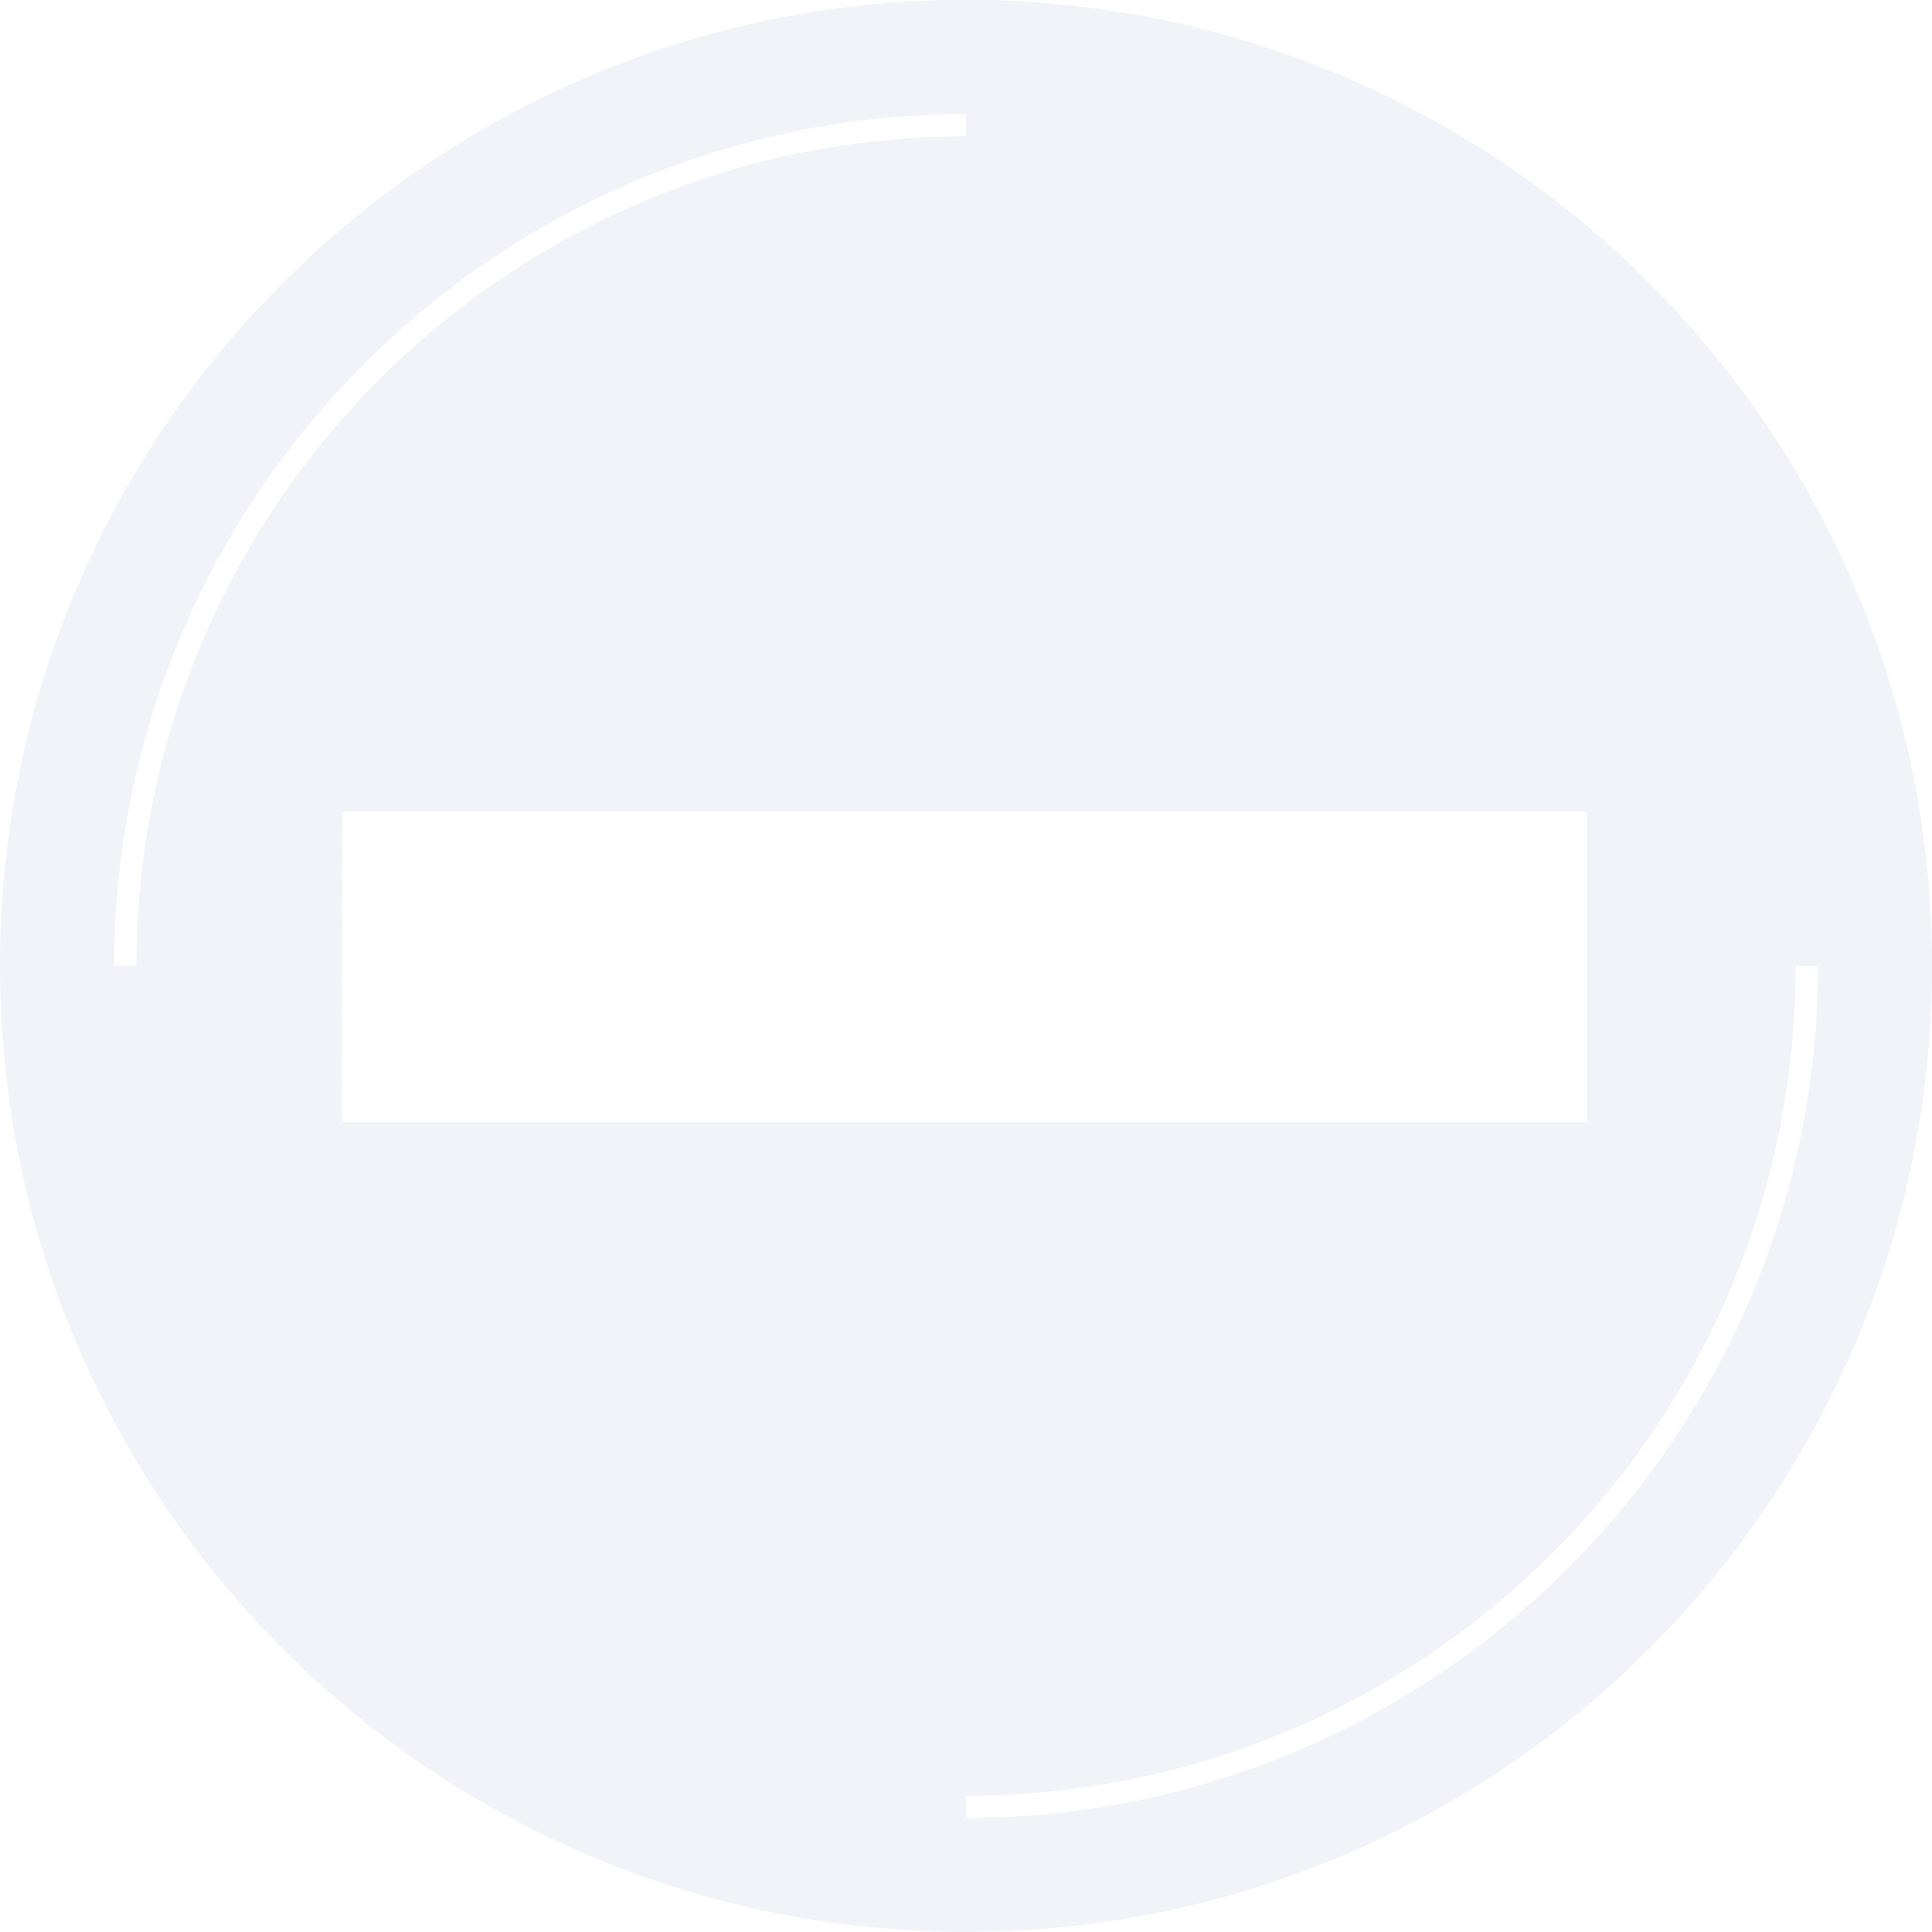
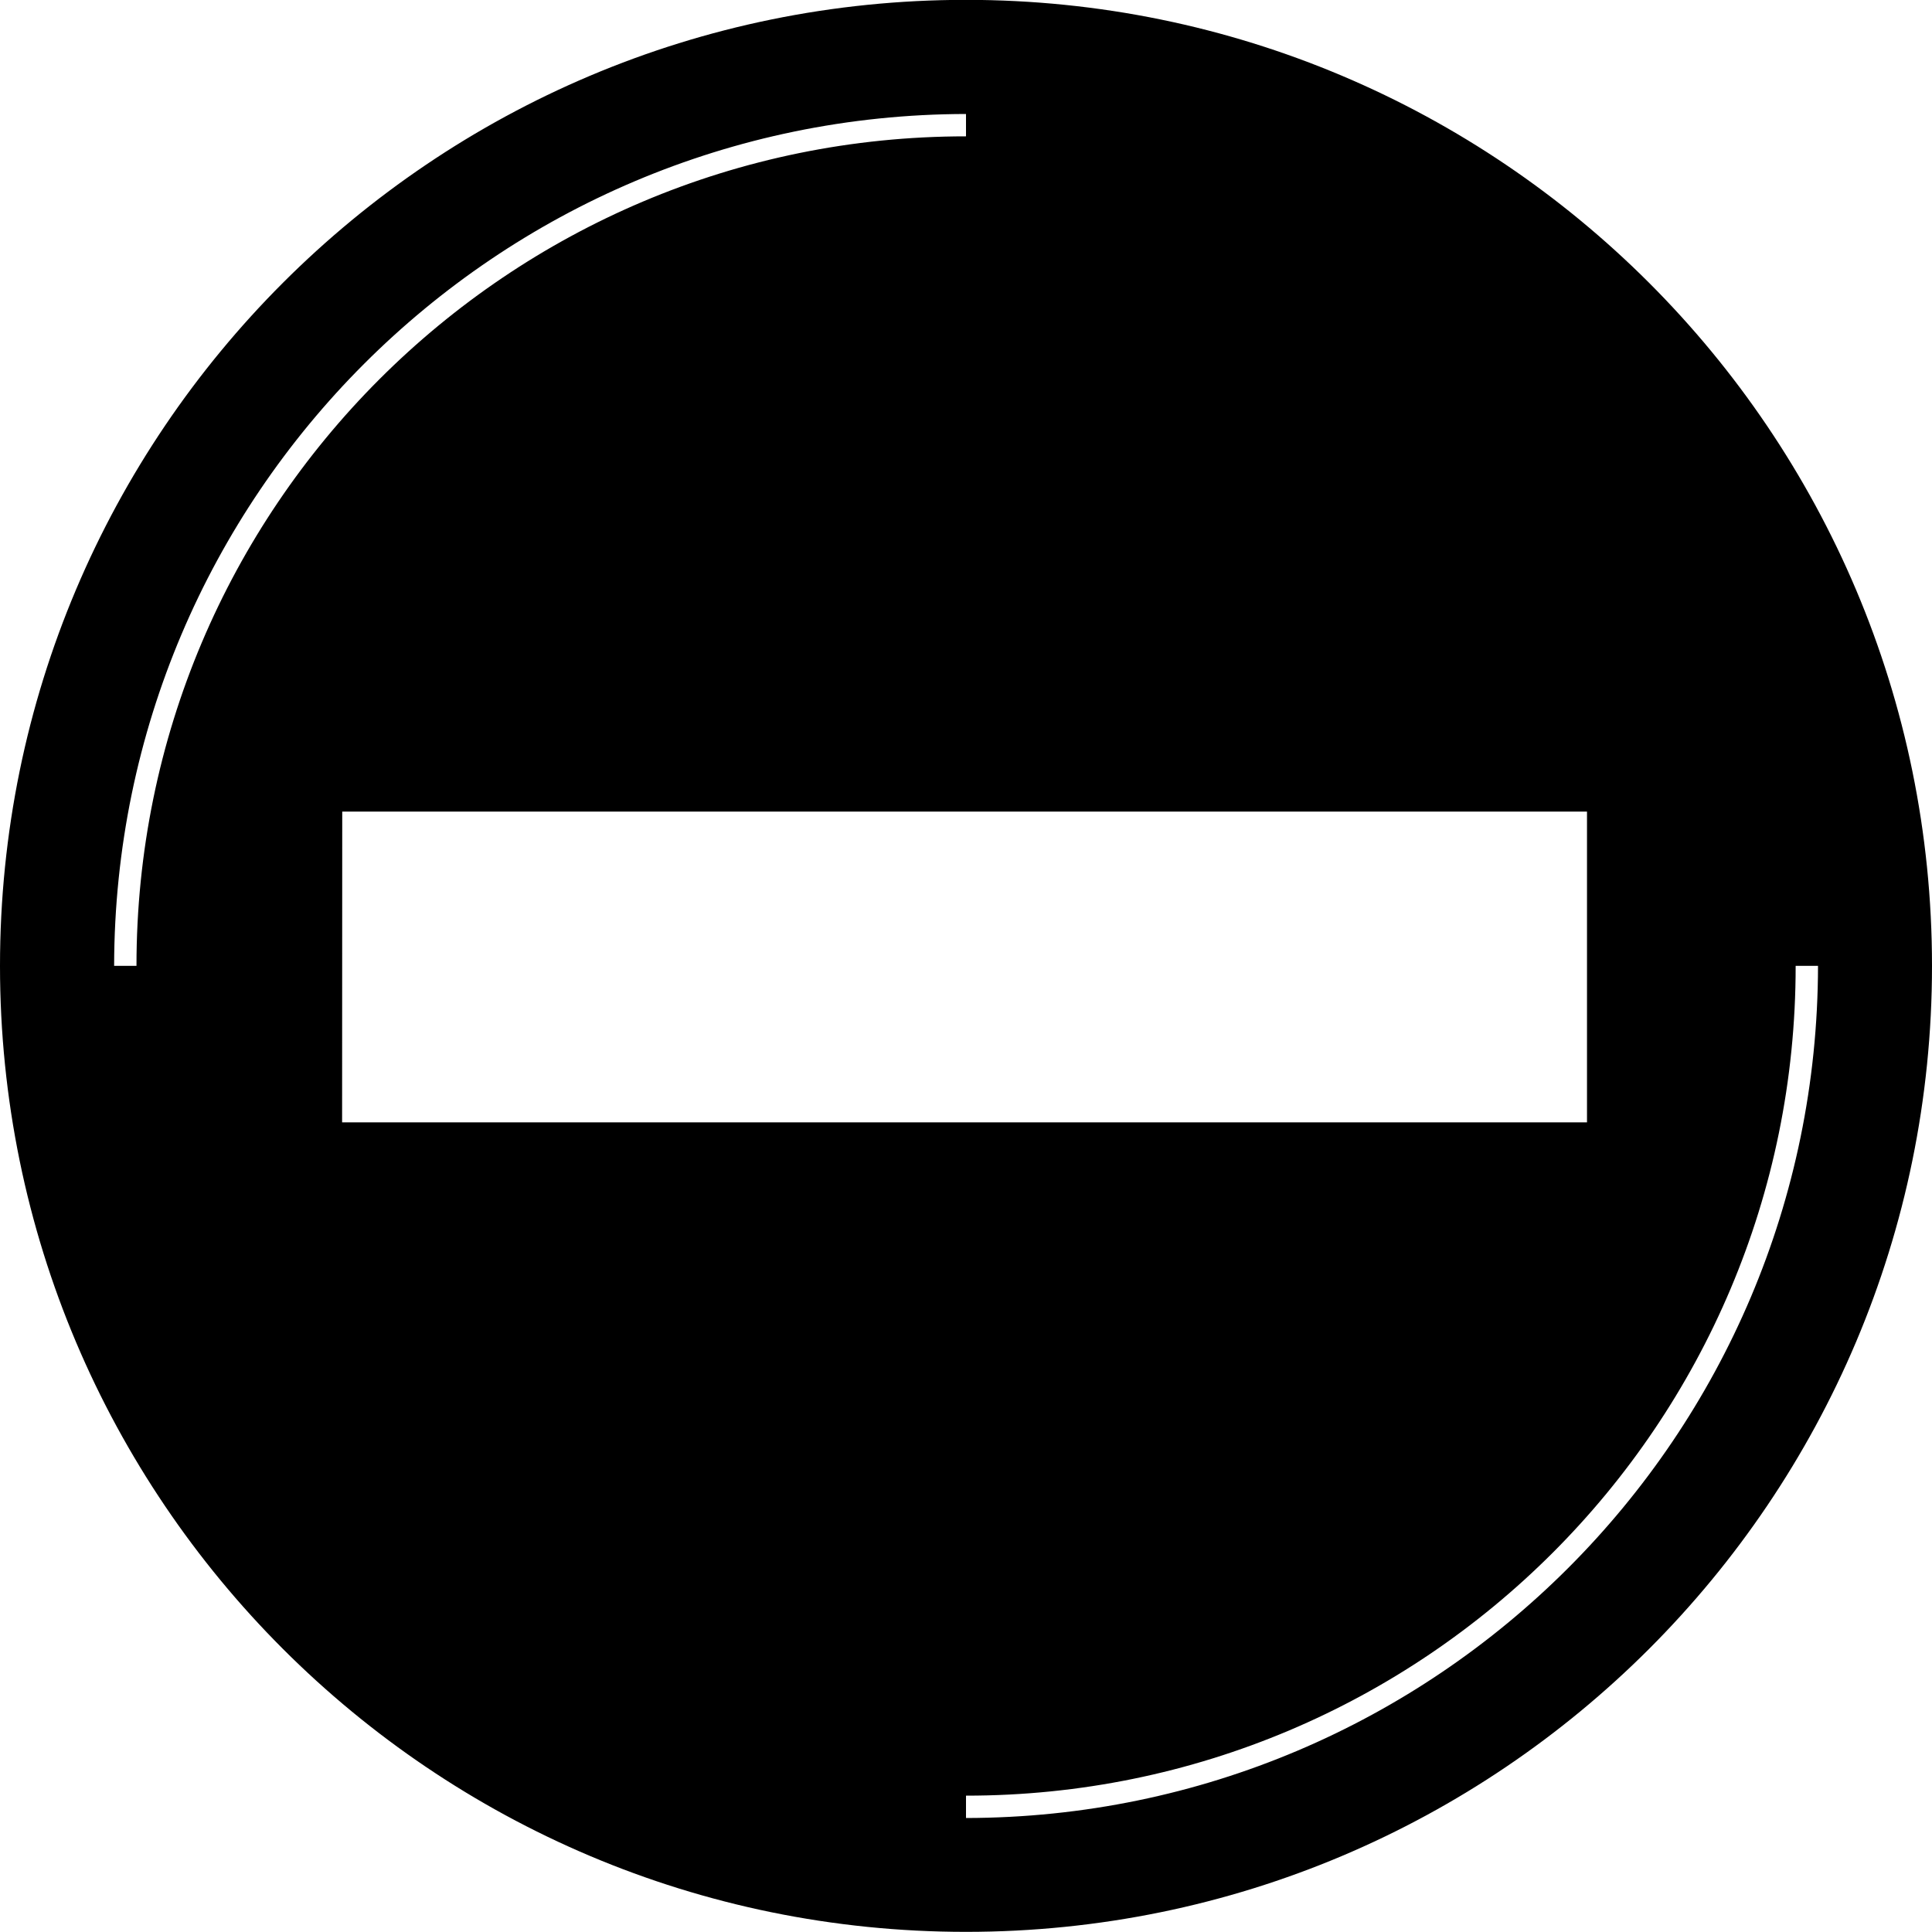
- <svg xmlns="http://www.w3.org/2000/svg" width="14" height="14" viewBox="0 0 14 14">
-   <path id="noun-subtract-497509-EFF0F6" d="M13.5,6.8a7,7,0,1,0,7,7,7,7,0,0,0-7-7Zm-6.011,7H7.327A6.183,6.183,0,0,1,13.5,7.627v.162A6.01,6.01,0,0,0,7.489,13.8Zm1.491-1.118H18v2.252H8.979ZM13.5,19.975v-.162A6.01,6.01,0,0,0,19.512,13.8h.162A6.183,6.183,0,0,1,13.5,19.975Z" transform="translate(-6.5 -6.801)" fill="#eff0f6" opacity="0.8" />
+ <svg xmlns="http://www.w3.org/2000/svg" data-name="deposit-disable-icon" width="14" height="14" viewBox="0 0 14 14">
+   <path id="noun-subtract-497509-EFF0F6" d="M13.5,6.8a7,7,0,1,0,7,7,7,7,0,0,0-7-7Zm-6.011,7H7.327A6.183,6.183,0,0,1,13.5,7.627v.162A6.01,6.01,0,0,0,7.489,13.8Zm1.491-1.118H18v2.252H8.979ZM13.5,19.975v-.162A6.01,6.01,0,0,0,19.512,13.8h.162A6.183,6.183,0,0,1,13.5,19.975Z" transform="translate(-6.5 -6.801)" />
</svg>
